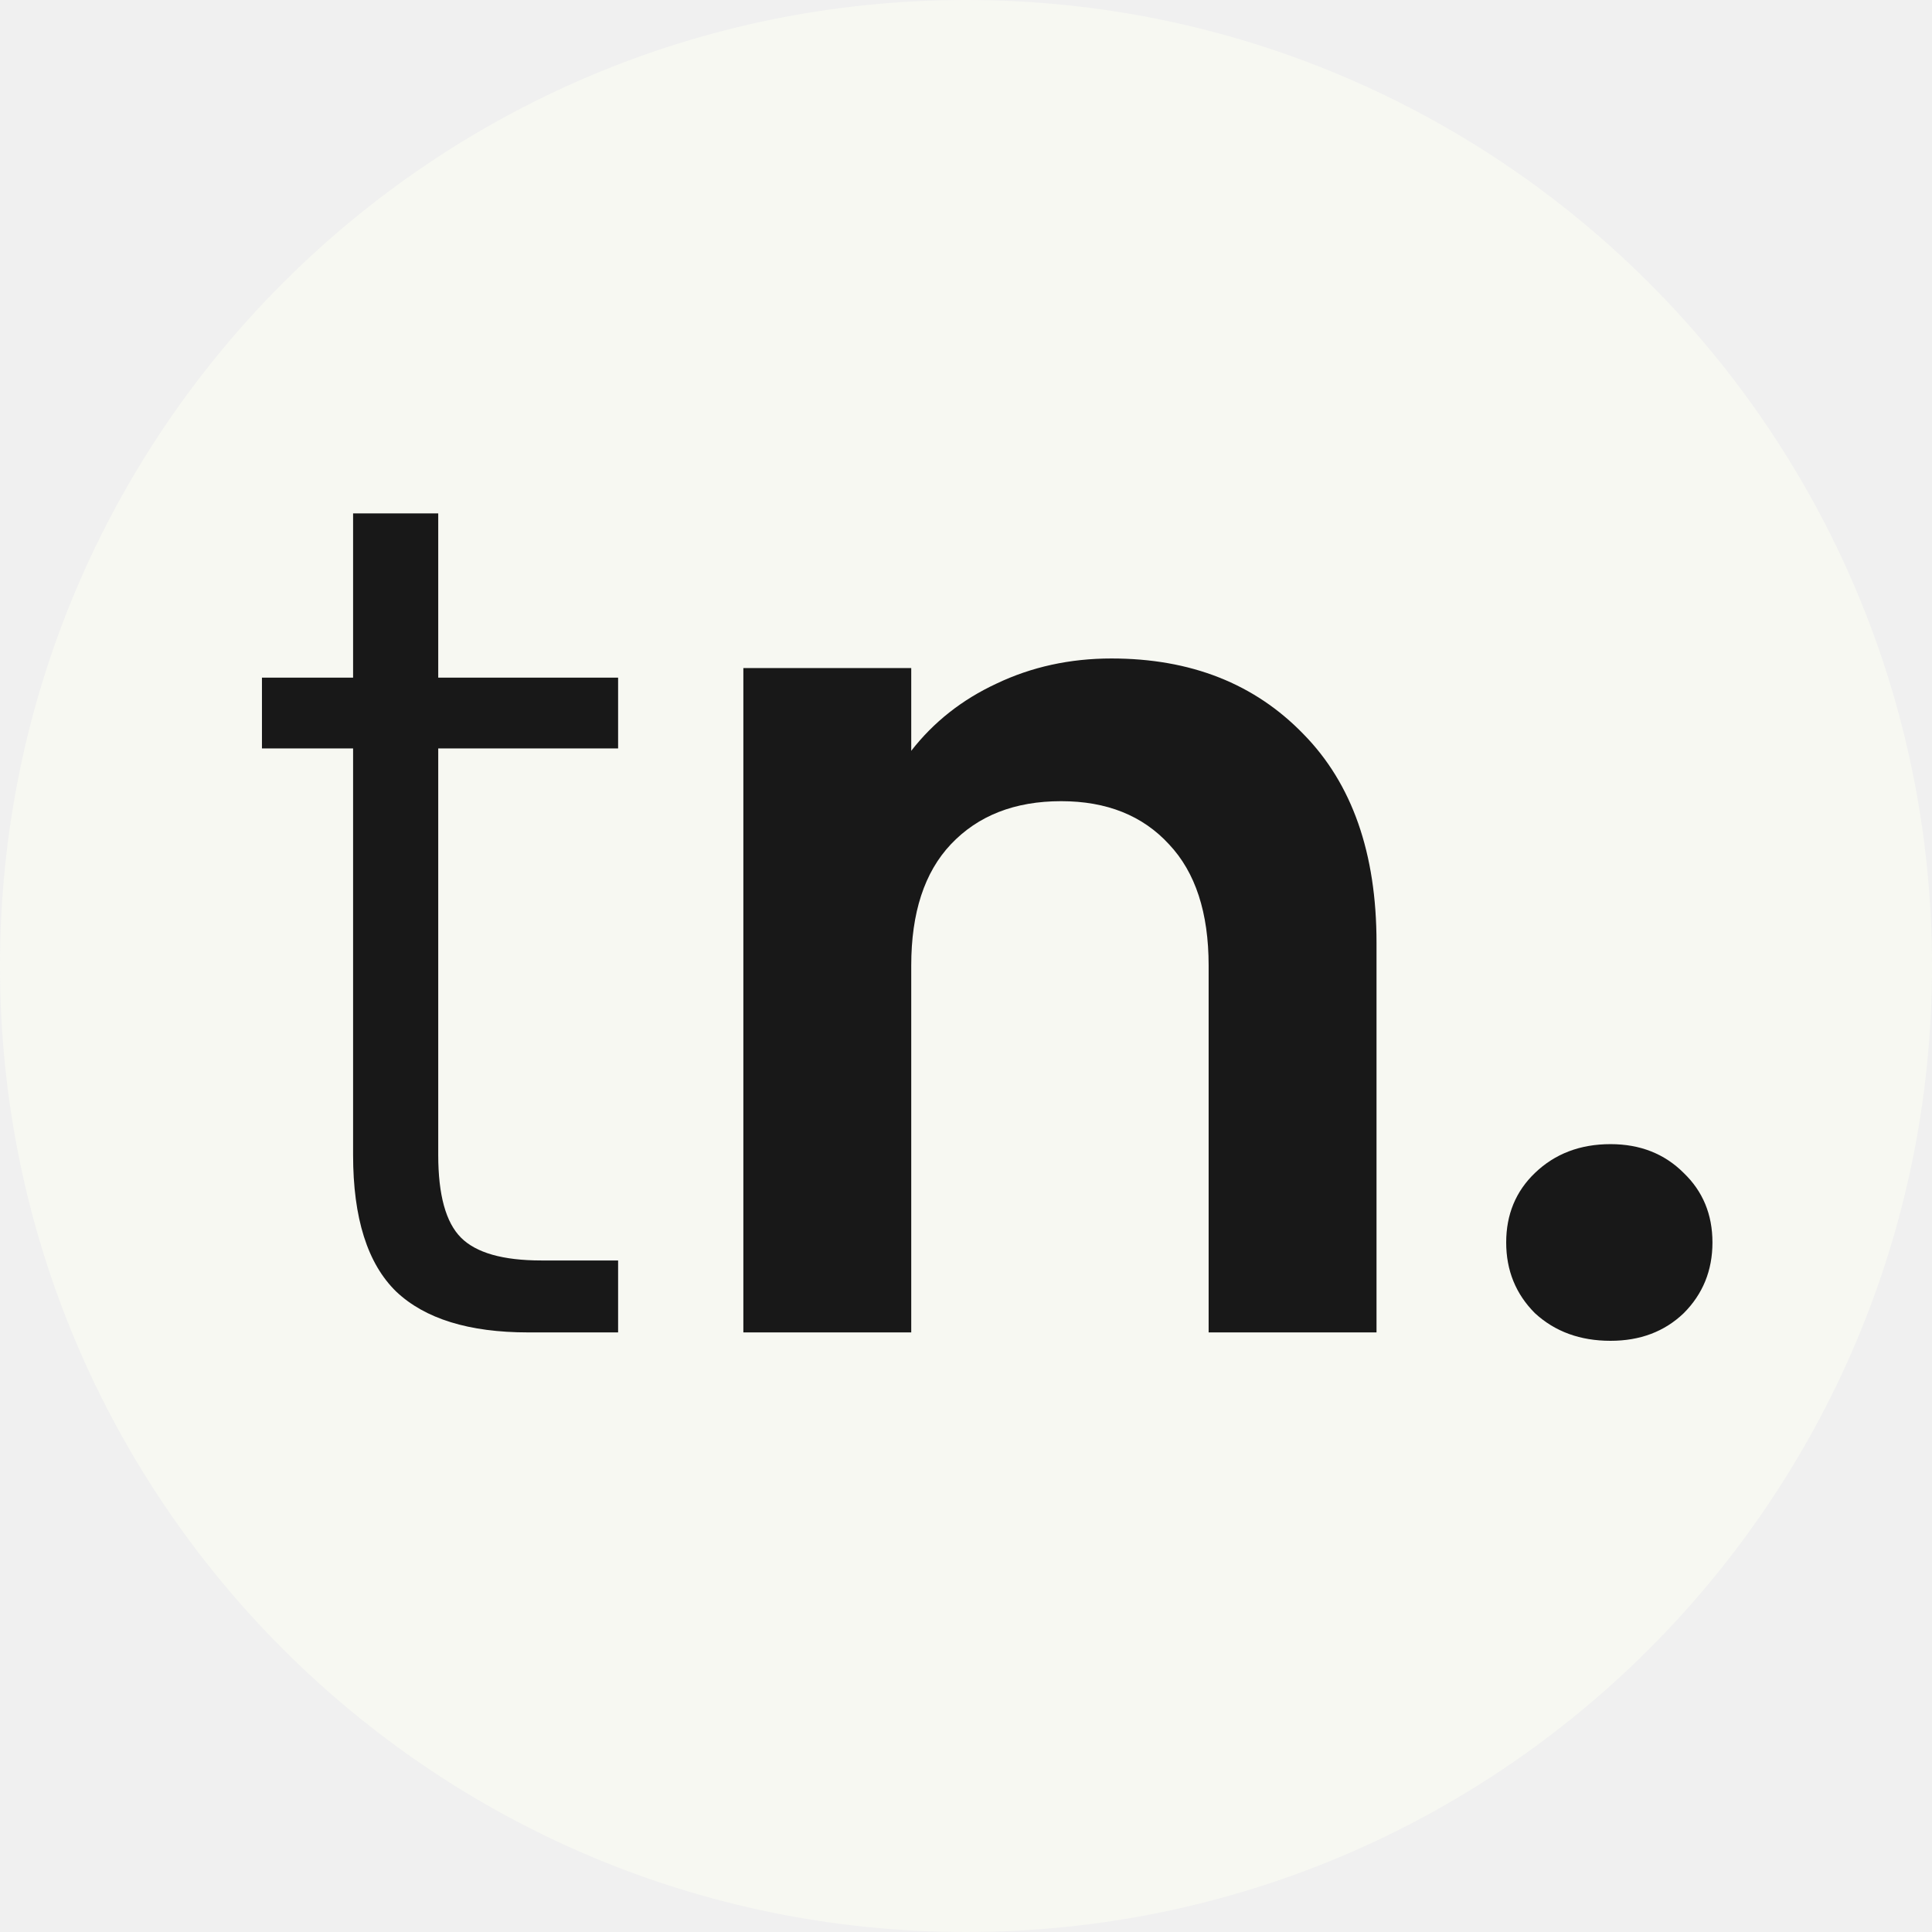
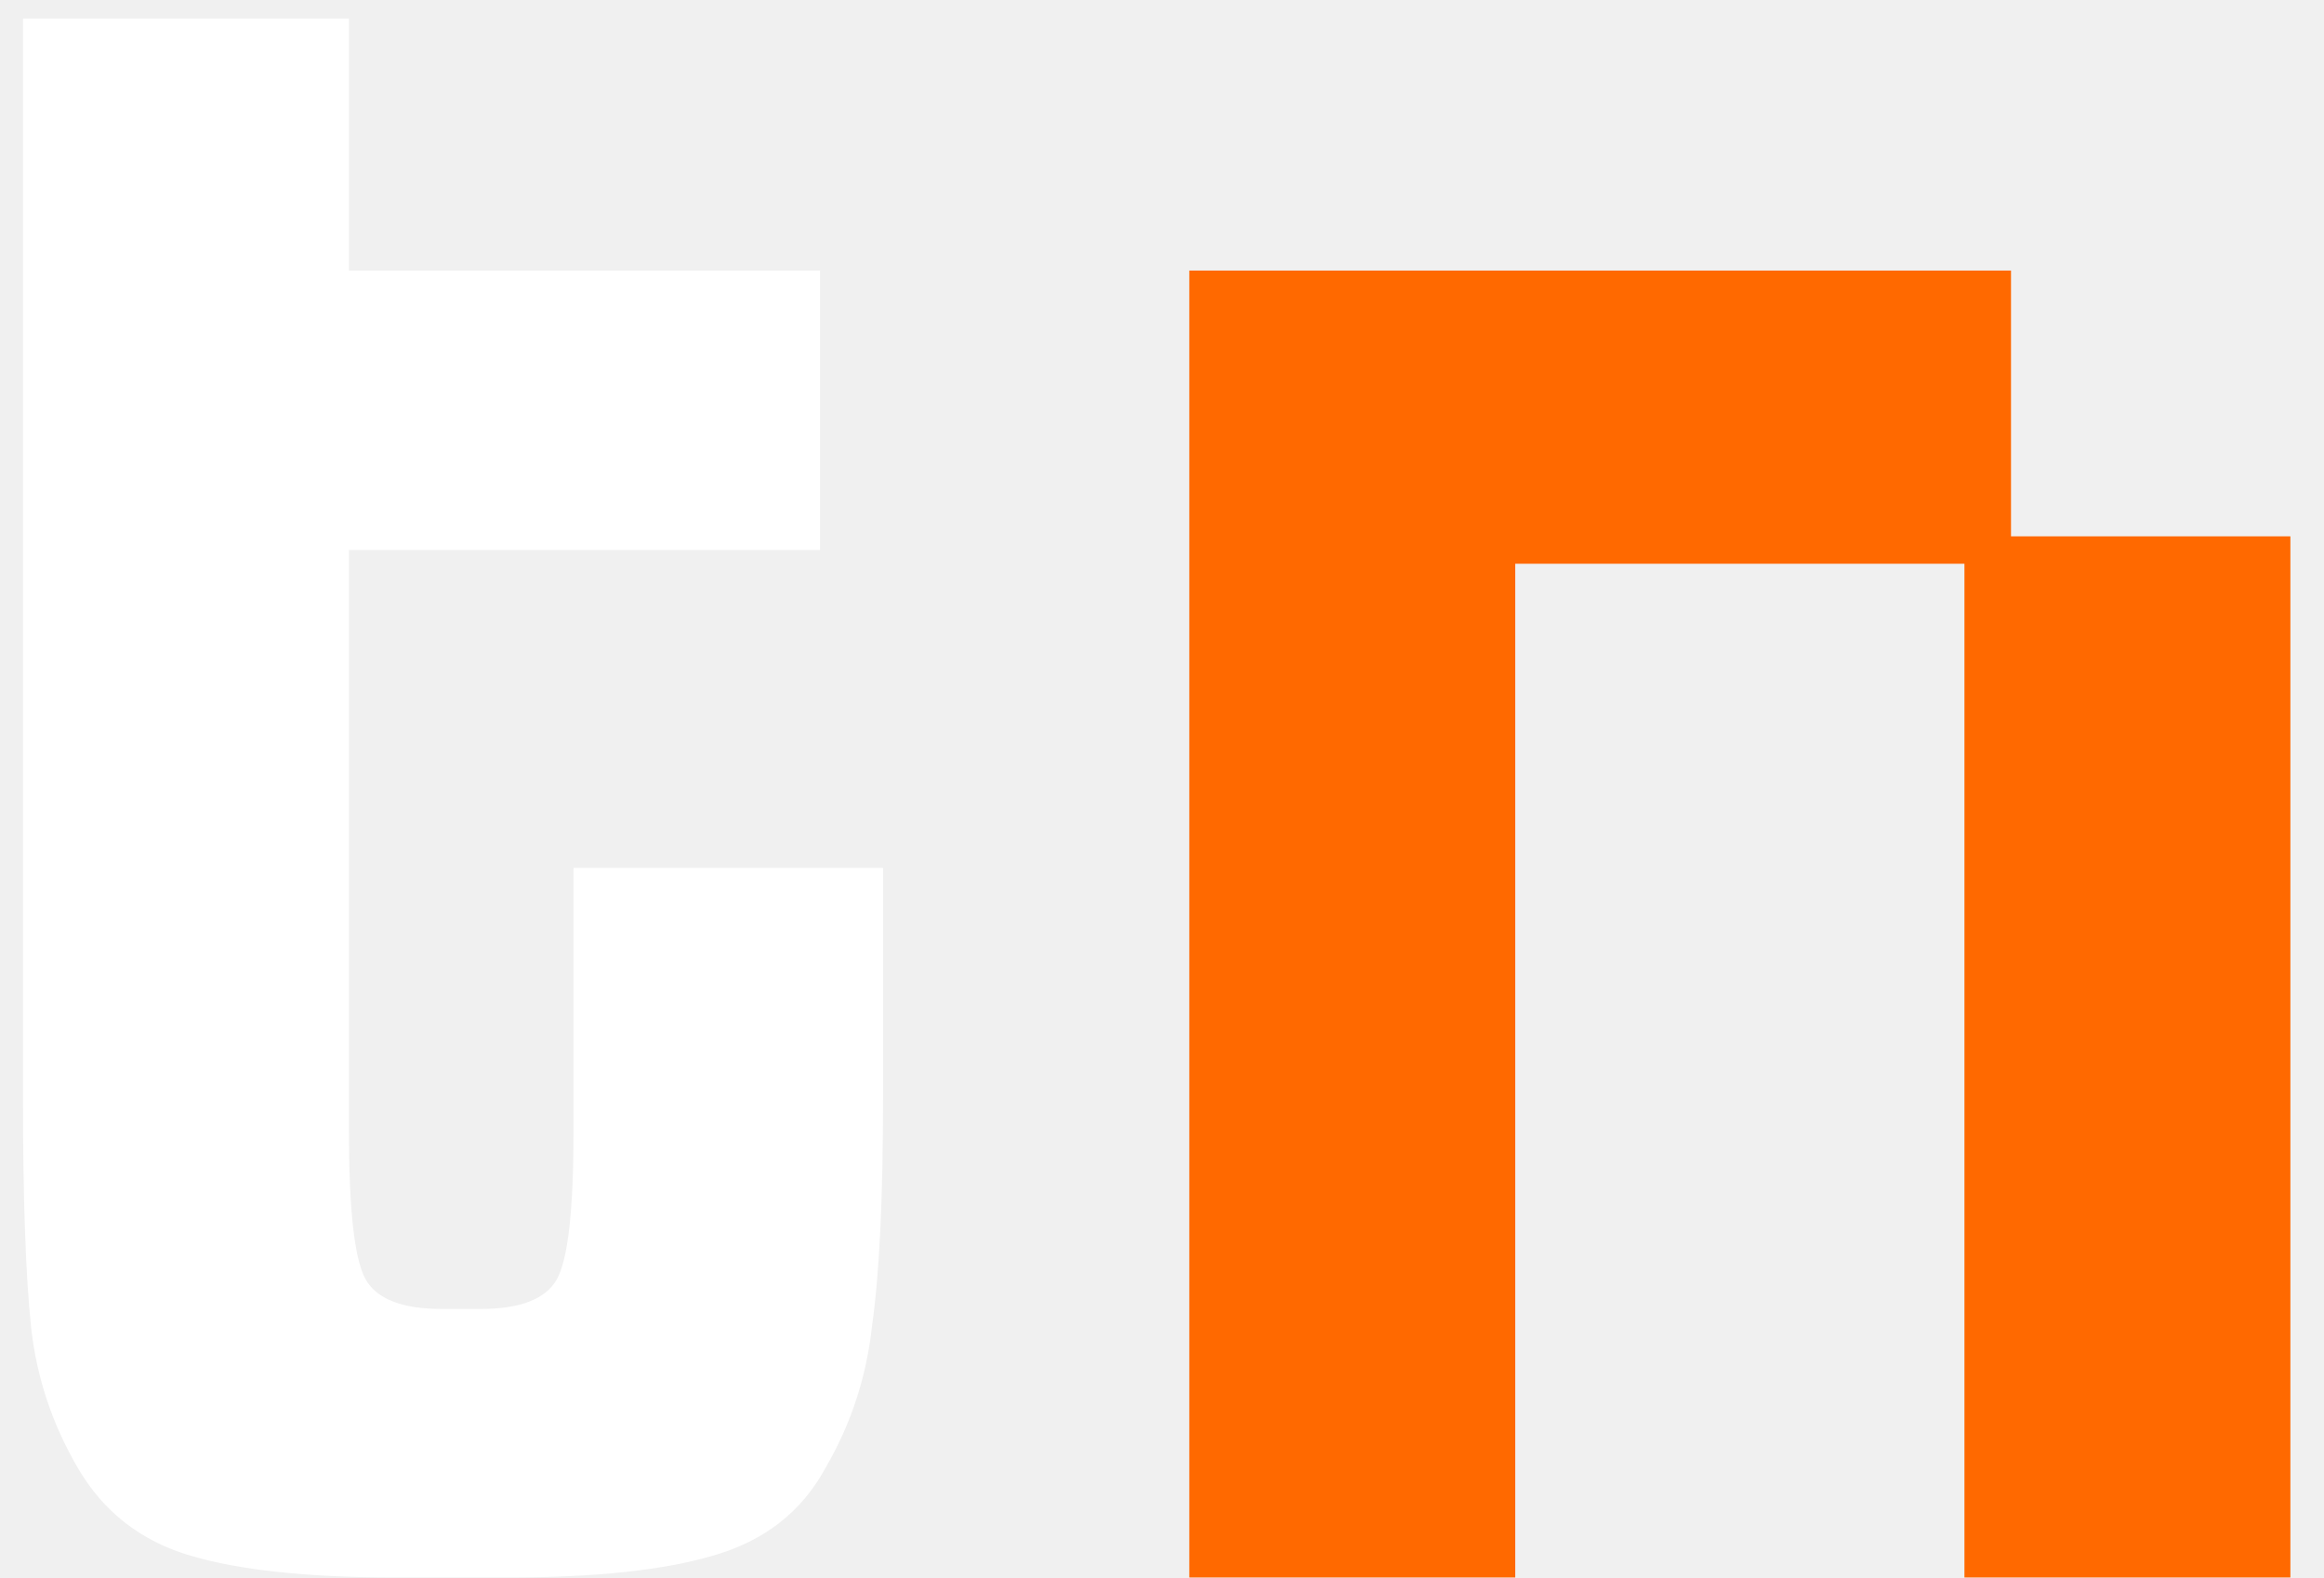
- <svg xmlns="http://www.w3.org/2000/svg" width="58" height="58" viewBox="0 0 58 58" fill="none">
-   <circle cx="29" cy="29" r="29" fill="#F7F8F2" />
-   <path d="M13.156 22.468V34.672C13.156 35.872 13.384 36.7 13.84 37.156C14.296 37.612 15.1 37.84 16.252 37.84H18.556V40H15.856C14.08 40 12.76 39.592 11.896 38.776C11.032 37.936 10.6 36.568 10.6 34.672V22.468H7.864V20.344H10.6V15.412H13.156V20.344H18.556V22.468H13.156ZM33.368 19.768C35.744 19.768 37.664 20.524 39.128 22.036C40.592 23.524 41.324 25.612 41.324 28.3V40H36.284V28.984C36.284 27.4 35.888 26.188 35.096 25.348C34.304 24.484 33.224 24.052 31.856 24.052C30.464 24.052 29.36 24.484 28.544 25.348C27.752 26.188 27.356 27.4 27.356 28.984V40H22.316V20.056H27.356V22.54C28.028 21.676 28.88 21.004 29.912 20.524C30.968 20.02 32.12 19.768 33.368 19.768ZM48.349 40.252C47.437 40.252 46.681 39.976 46.081 39.424C45.505 38.848 45.217 38.14 45.217 37.3C45.217 36.46 45.505 35.764 46.081 35.212C46.681 34.636 47.437 34.348 48.349 34.348C49.237 34.348 49.969 34.636 50.545 35.212C51.121 35.764 51.409 36.46 51.409 37.3C51.409 38.14 51.121 38.848 50.545 39.424C49.969 39.976 49.237 40.252 48.349 40.252Z" fill="#181818" />
+ <svg xmlns="http://www.w3.org/2000/svg" width="28" height="19" viewBox="0 0 28 19" fill="none">
+   <path d="M4.765 19C3.709 19 2.884 18.912 2.29 18.736C1.696 18.56 1.245 18.208 0.937 17.68C0.629 17.152 0.442 16.591 0.376 15.997C0.31 15.381 0.277 14.457 0.277 13.225V0.223H4.204V3.259H9.88V6.625H4.204V13.621C4.204 14.567 4.27 15.161 4.402 15.403C4.534 15.645 4.842 15.766 5.326 15.766H5.788C6.272 15.766 6.58 15.645 6.712 15.403C6.844 15.161 6.91 14.567 6.91 13.621V10.453H10.639V13.225C10.639 14.435 10.595 15.348 10.507 15.964C10.441 16.58 10.254 17.152 9.946 17.68C9.66 18.208 9.209 18.56 8.593 18.736C7.999 18.912 7.174 19 6.118 19H4.765Z" fill="white" />
+   <path d="M14.329 19V3.259H24.229V6.46H27.595V19H23.668V6.79H18.256V19H14.329Z" fill="#FF6900" />
</svg>
